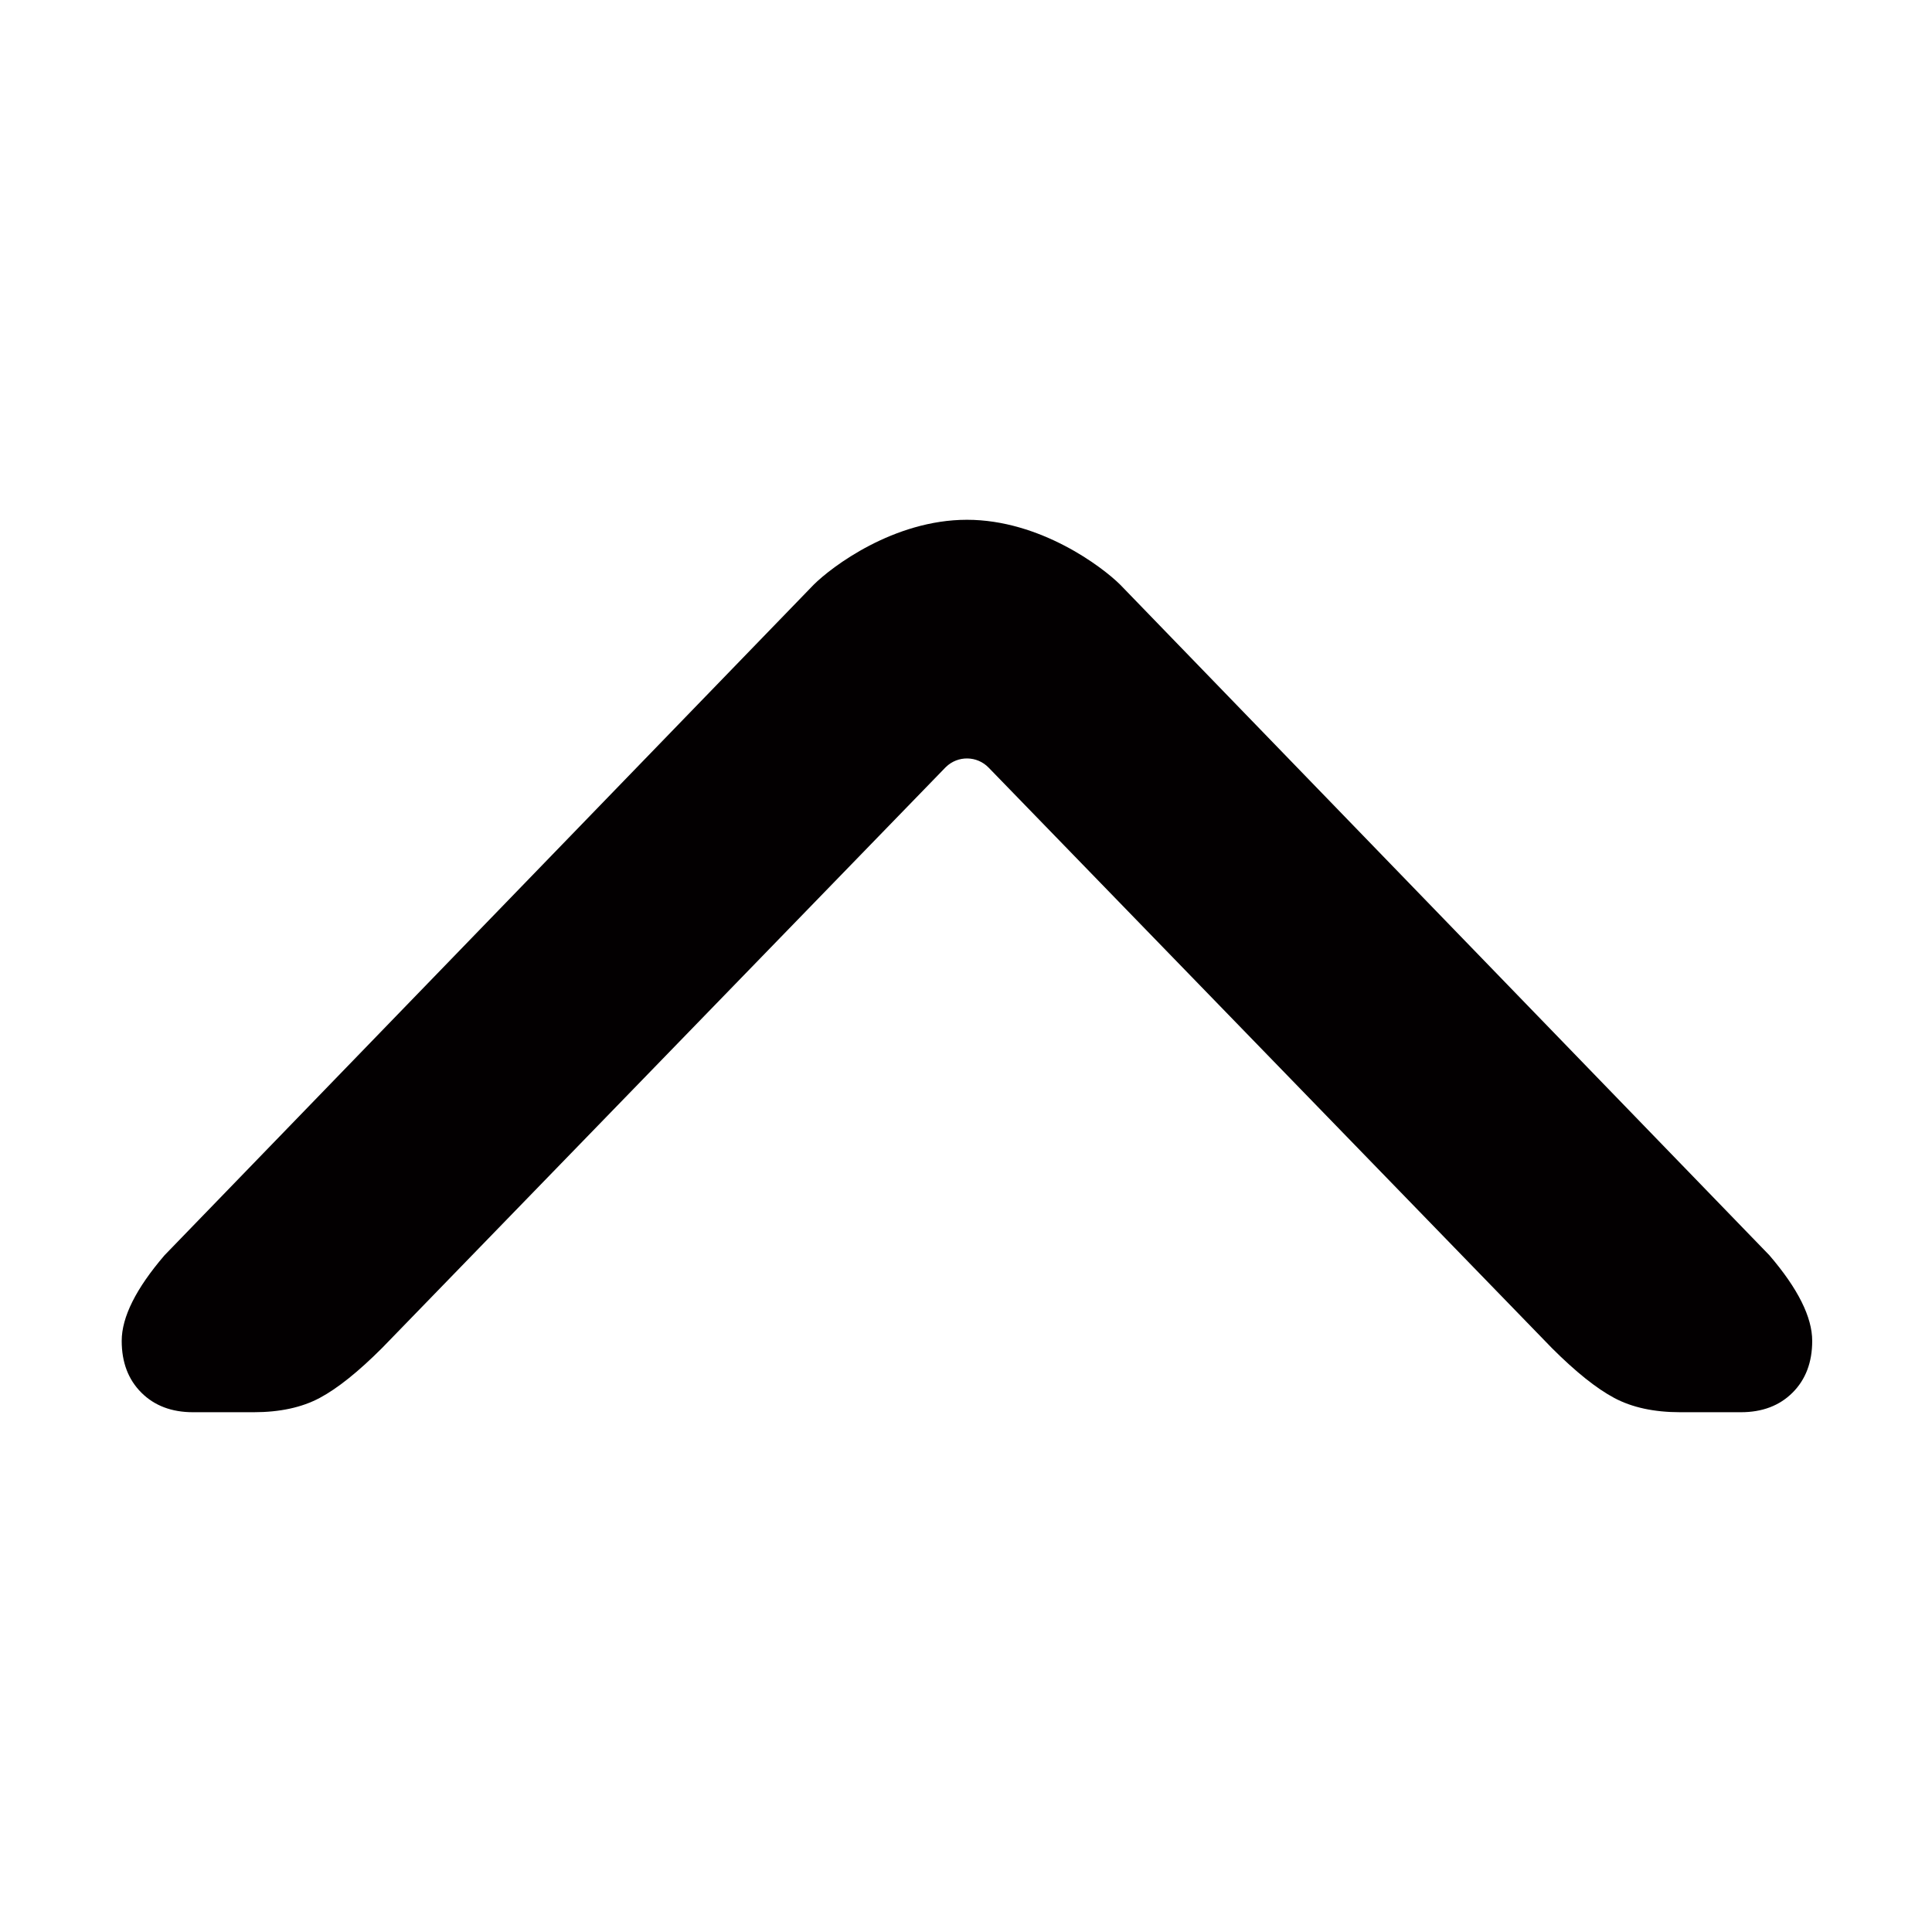
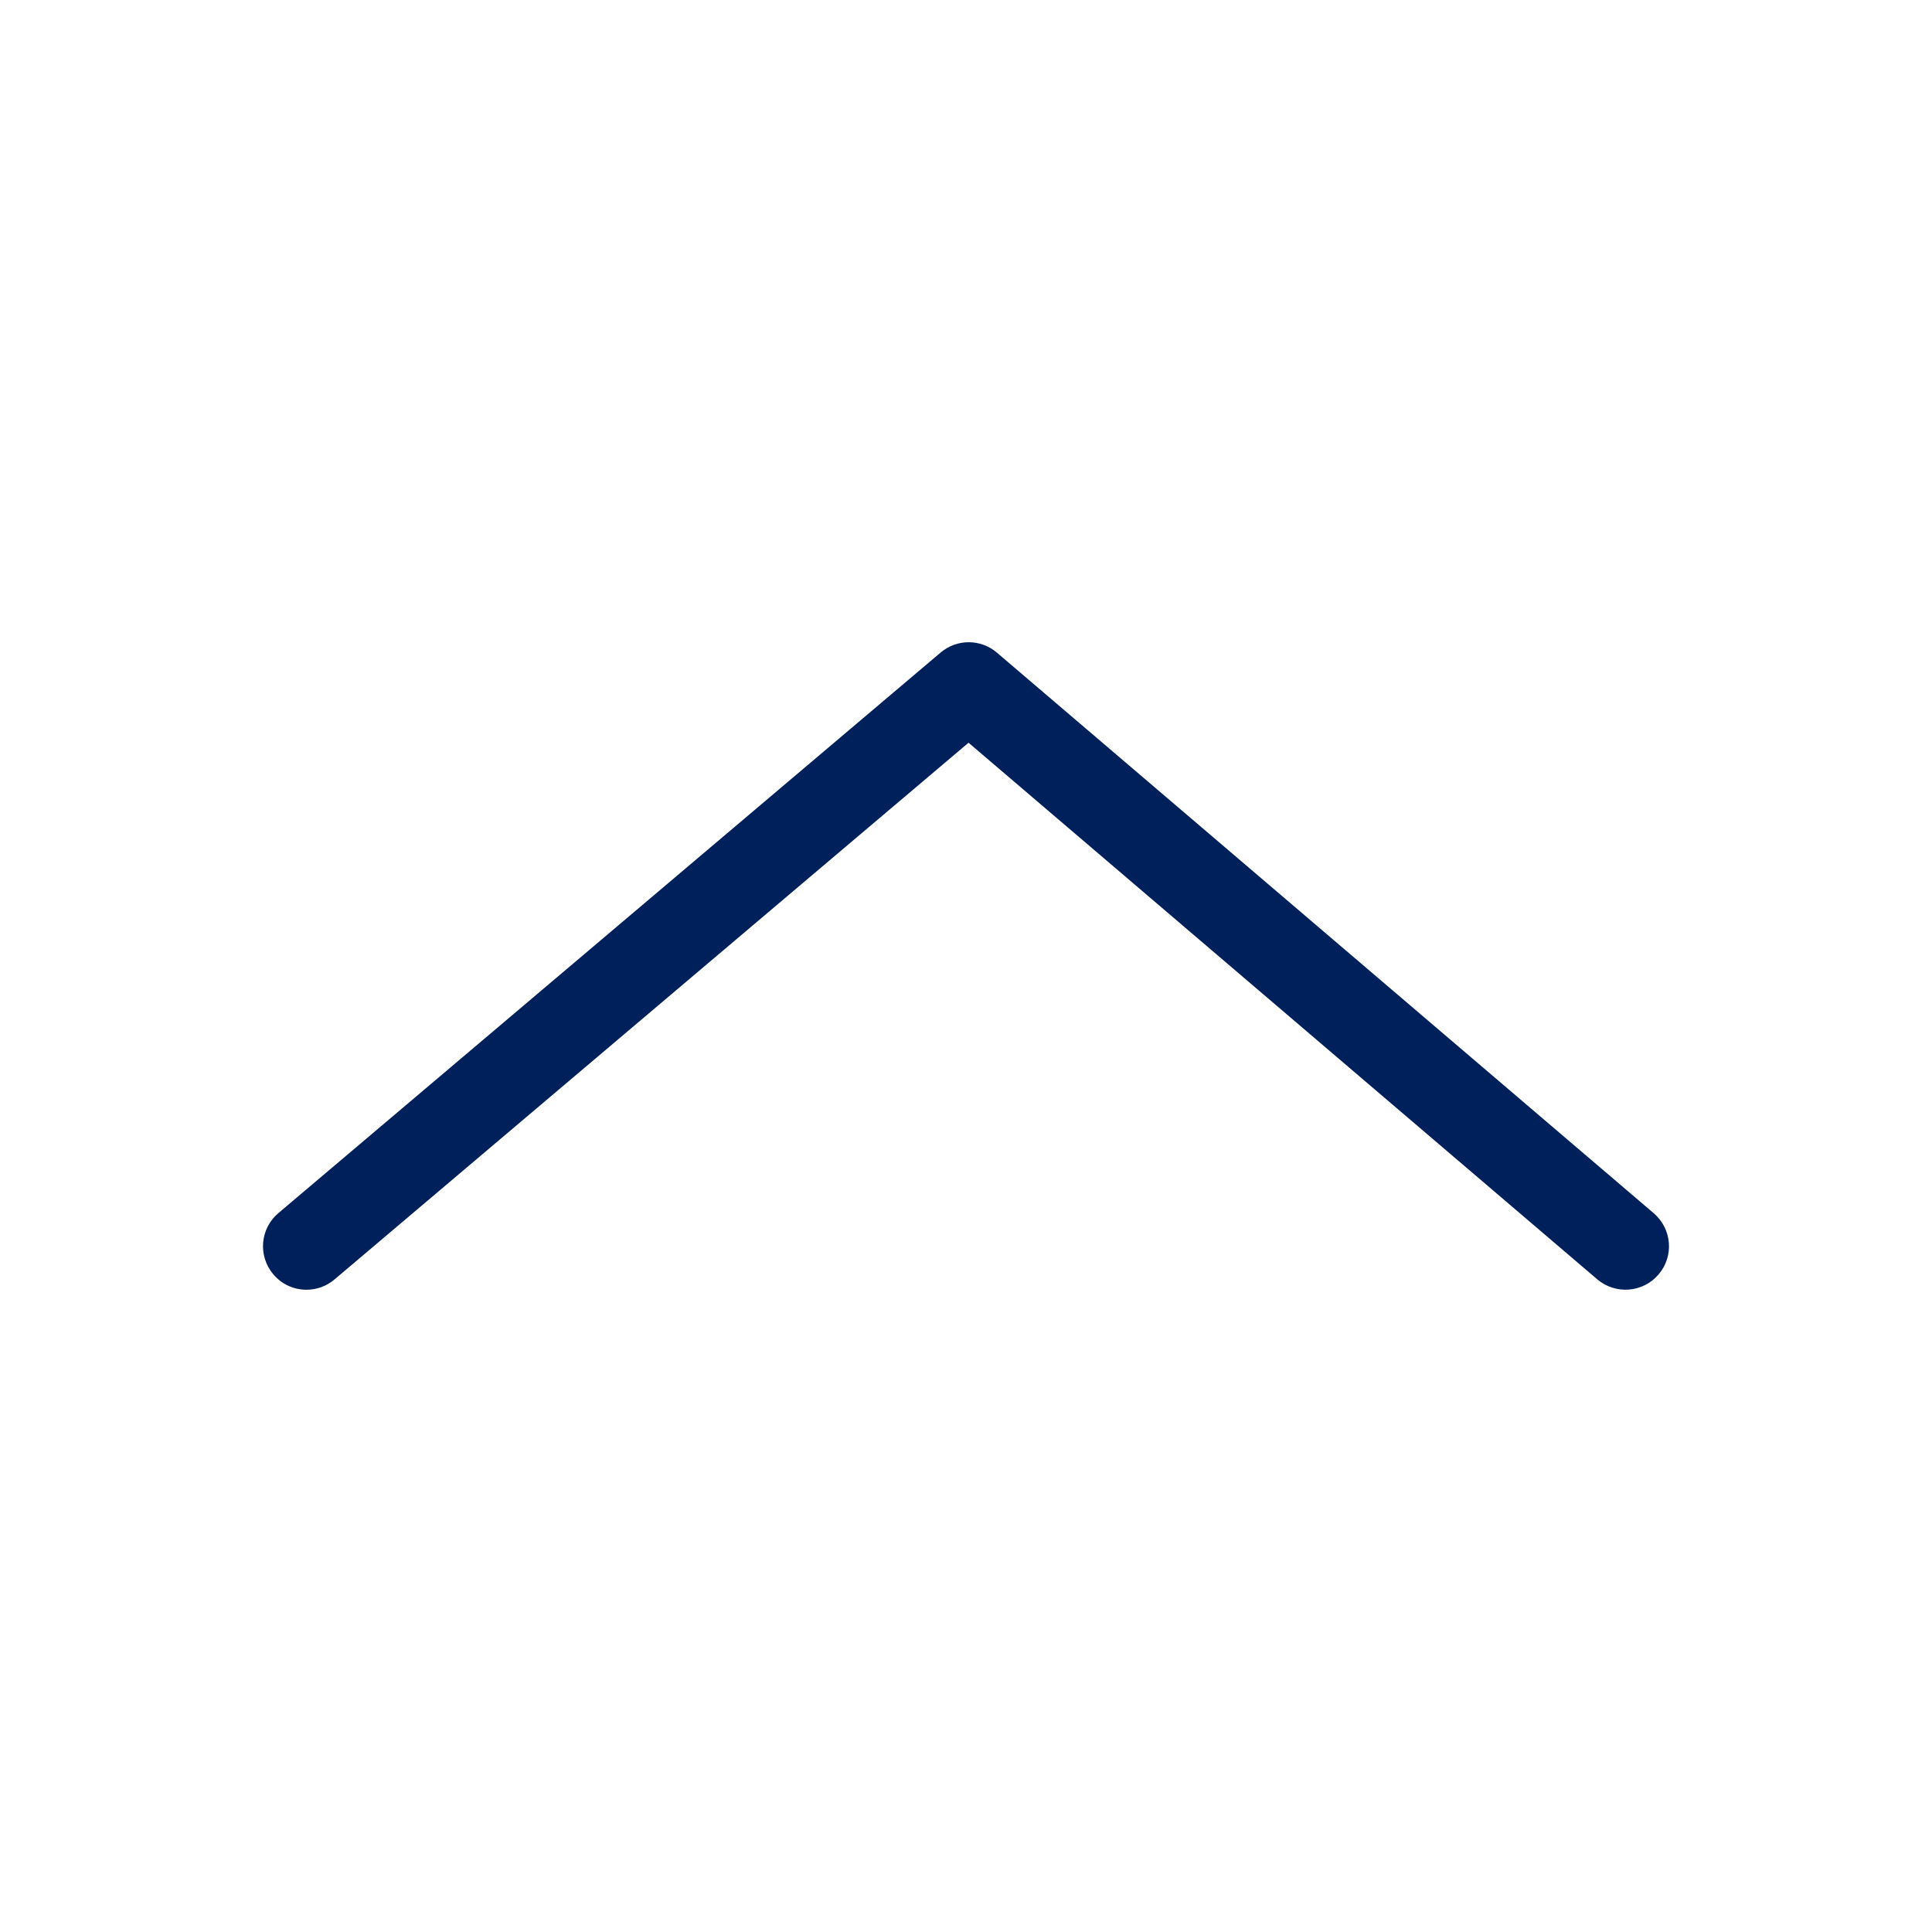
- <svg xmlns="http://www.w3.org/2000/svg" width="256px" height="256px" viewBox="0 0 256 256" version="1.1">
-   <defs />
-   <g id="Page-1" stroke="none" stroke-width="1" fill="none" fill-rule="evenodd">
-     <g id="chevron-up" fill="#030001">
-       <path d="M78.451,240 C75.616,240 73.332,239.134 71.599,237.401 C69.866,235.668 69,233.384 69,230.549 L69,222.515 C69,219.049 69.63,216.135 70.89,213.772 C72.15,211.409 74.356,208.653 77.506,205.502 L154.413,130.871 C155.999,129.332 156.037,126.8 154.498,125.214 C154.47,125.186 154.442,125.157 154.413,125.129 L77.506,50.498 C74.356,47.347 72.15,44.591 70.89,42.228 C69.63,39.865 69,36.951 69,33.485 L69,25.451 C69,22.616 69.866,20.332 71.599,18.599 C73.332,16.866 75.616,16 78.451,16 C81.602,16 85.383,17.89 89.793,21.671 L178.637,107.679 C181.013,110.056 187.253,118.287 187.253,128 C187.253,137.713 180.987,145.971 178.637,148.321 L89.793,234.329 C85.383,238.11 81.602,240 78.451,240 Z" id="›" transform="translate(128.1267, 128) rotate(-90) translate(-128.1267, -128) " />
+ <svg xmlns="http://www.w3.org/2000/svg" width="16px" height="16px" viewBox="0 0 16 16" version="1.1">
+   <g id="Icons" stroke="none" stroke-width="1" fill="none" fill-rule="evenodd">
+     <g id="Icon/chevron-up" fill="#00205B">
+       <path d="M2.538,10.681 C2.436,10.681 2.335,10.638 2.264,10.554 C2.135,10.402 2.153,10.175 2.306,10.046 L7.79,5.404 C7.925,5.29 8.121,5.29 8.256,5.405 L13.695,10.047 C13.847,10.177 13.865,10.404 13.735,10.555 C13.606,10.706 13.379,10.723 13.228,10.595 L8.021,6.151 L2.77,10.596 C2.703,10.653 2.62,10.681 2.538,10.681" id="Icon-Color" />
    </g>
  </g>
</svg>
